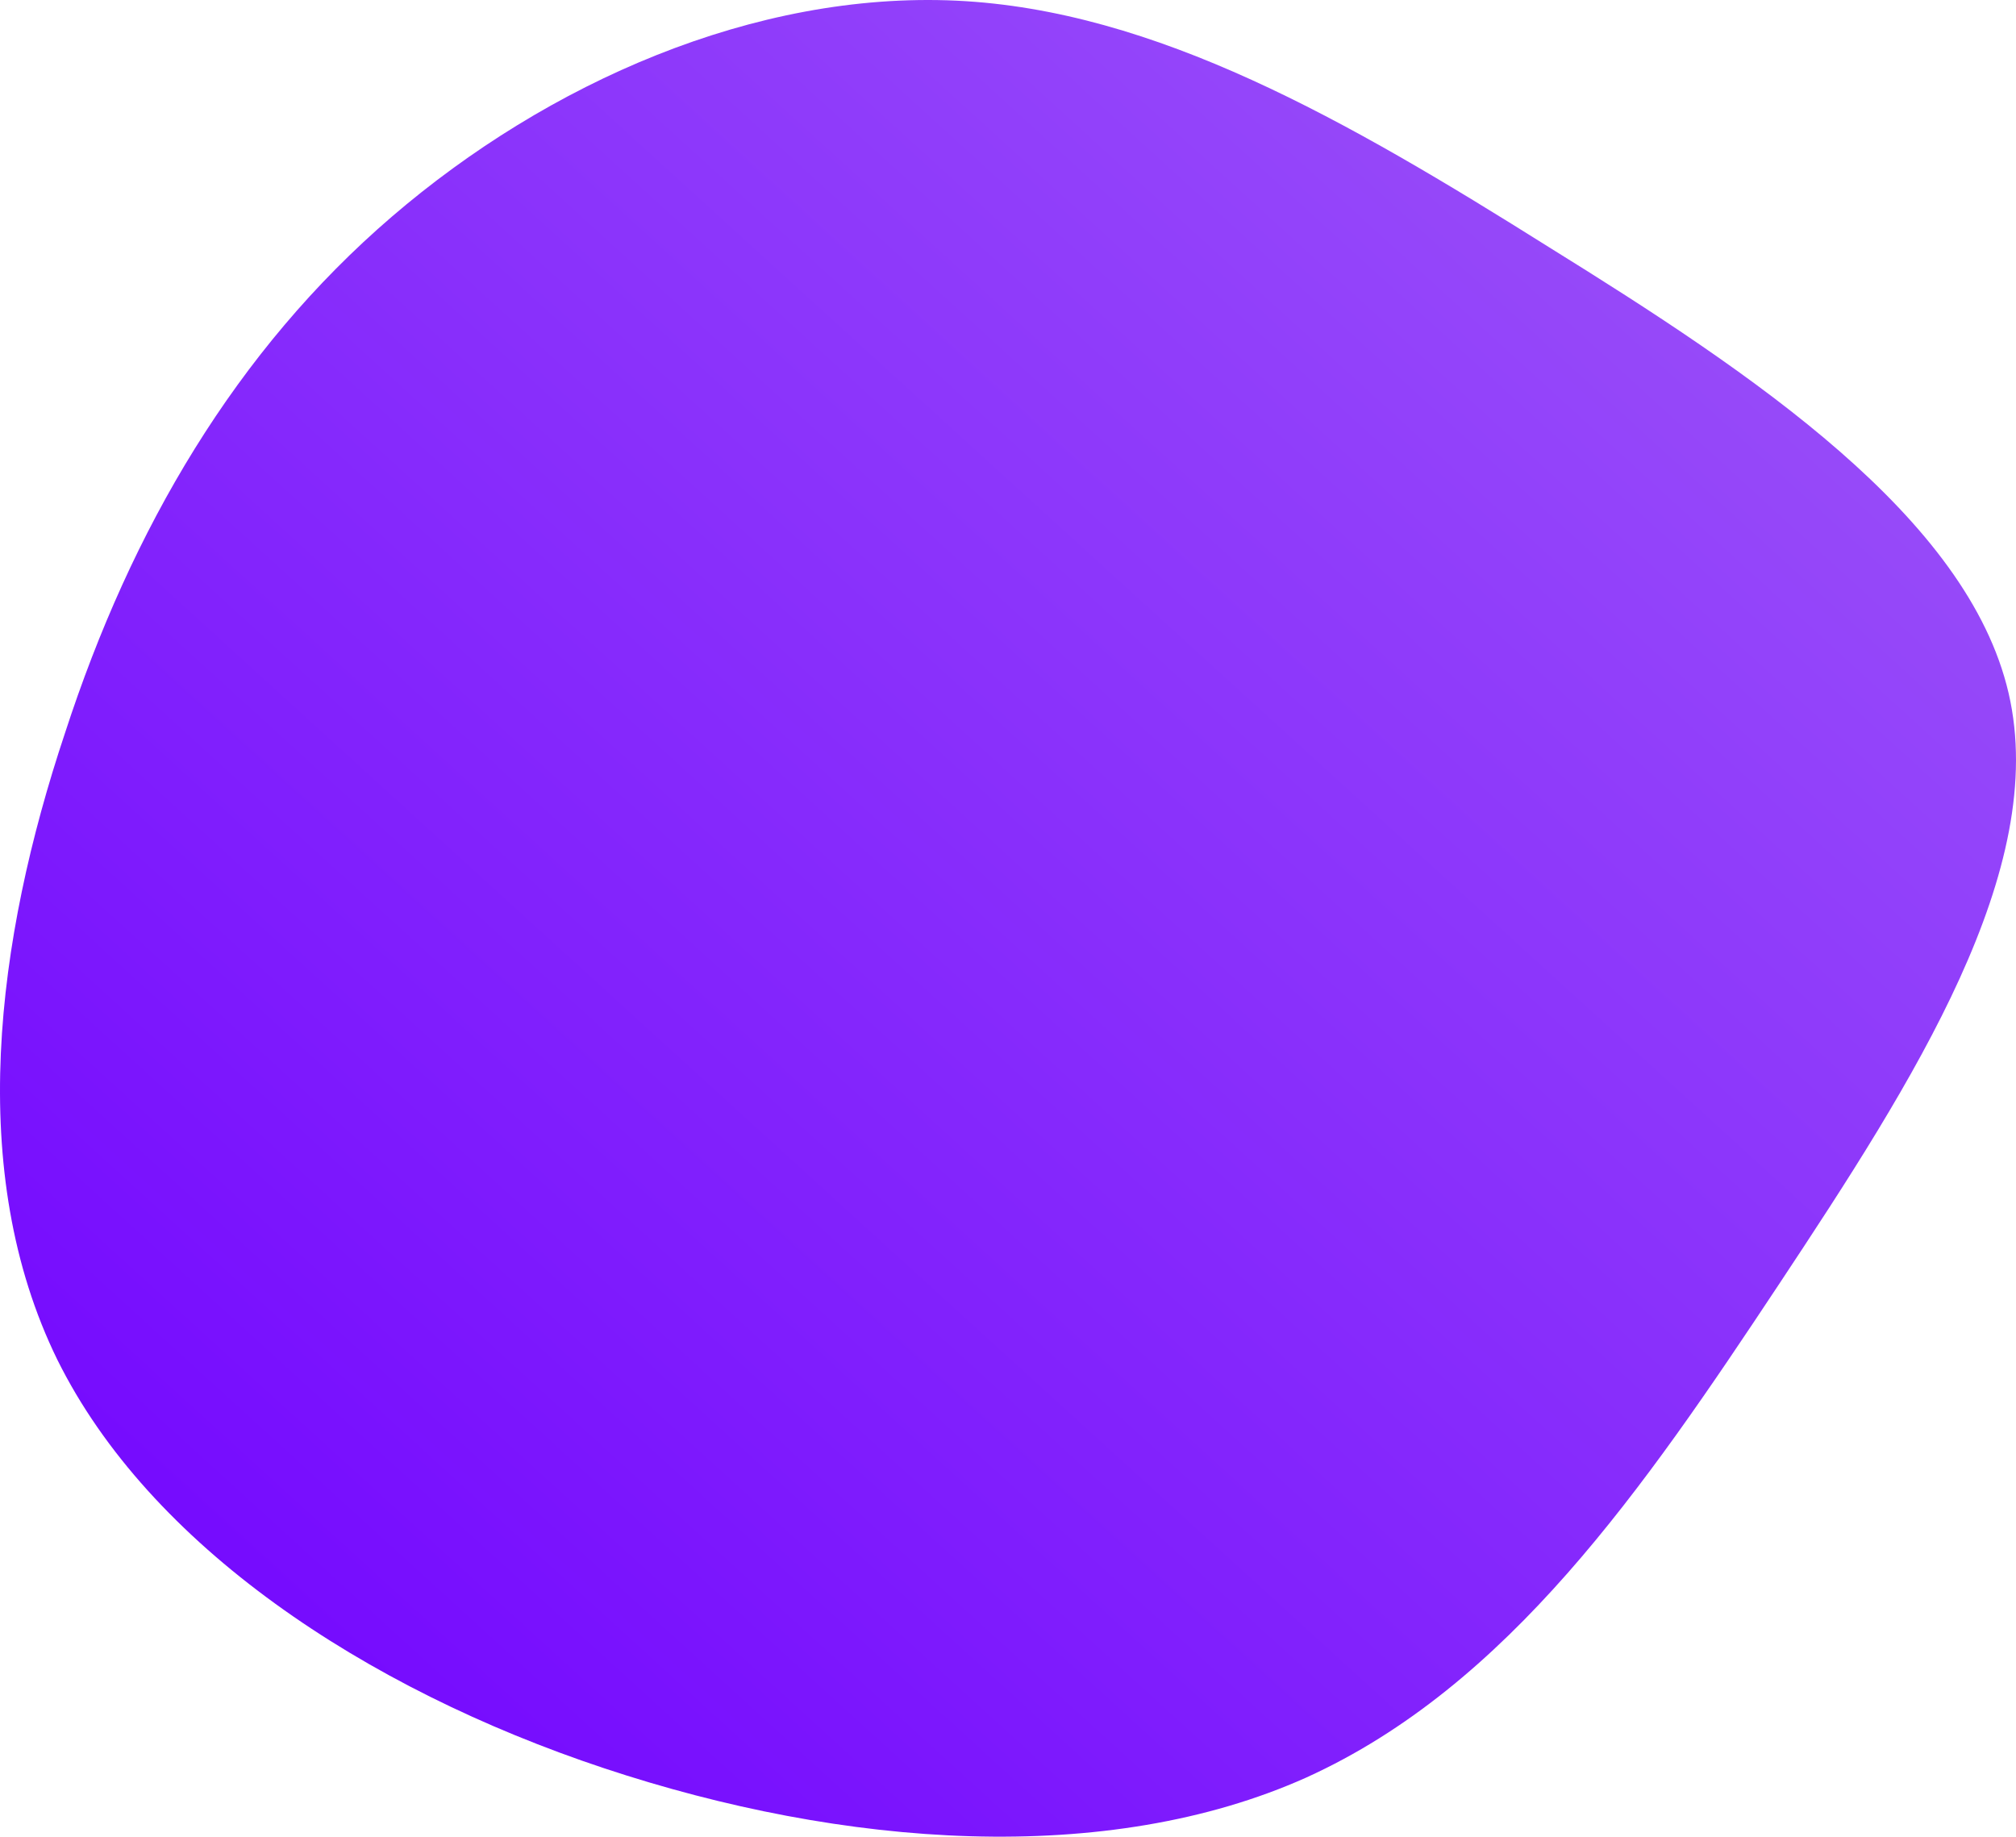
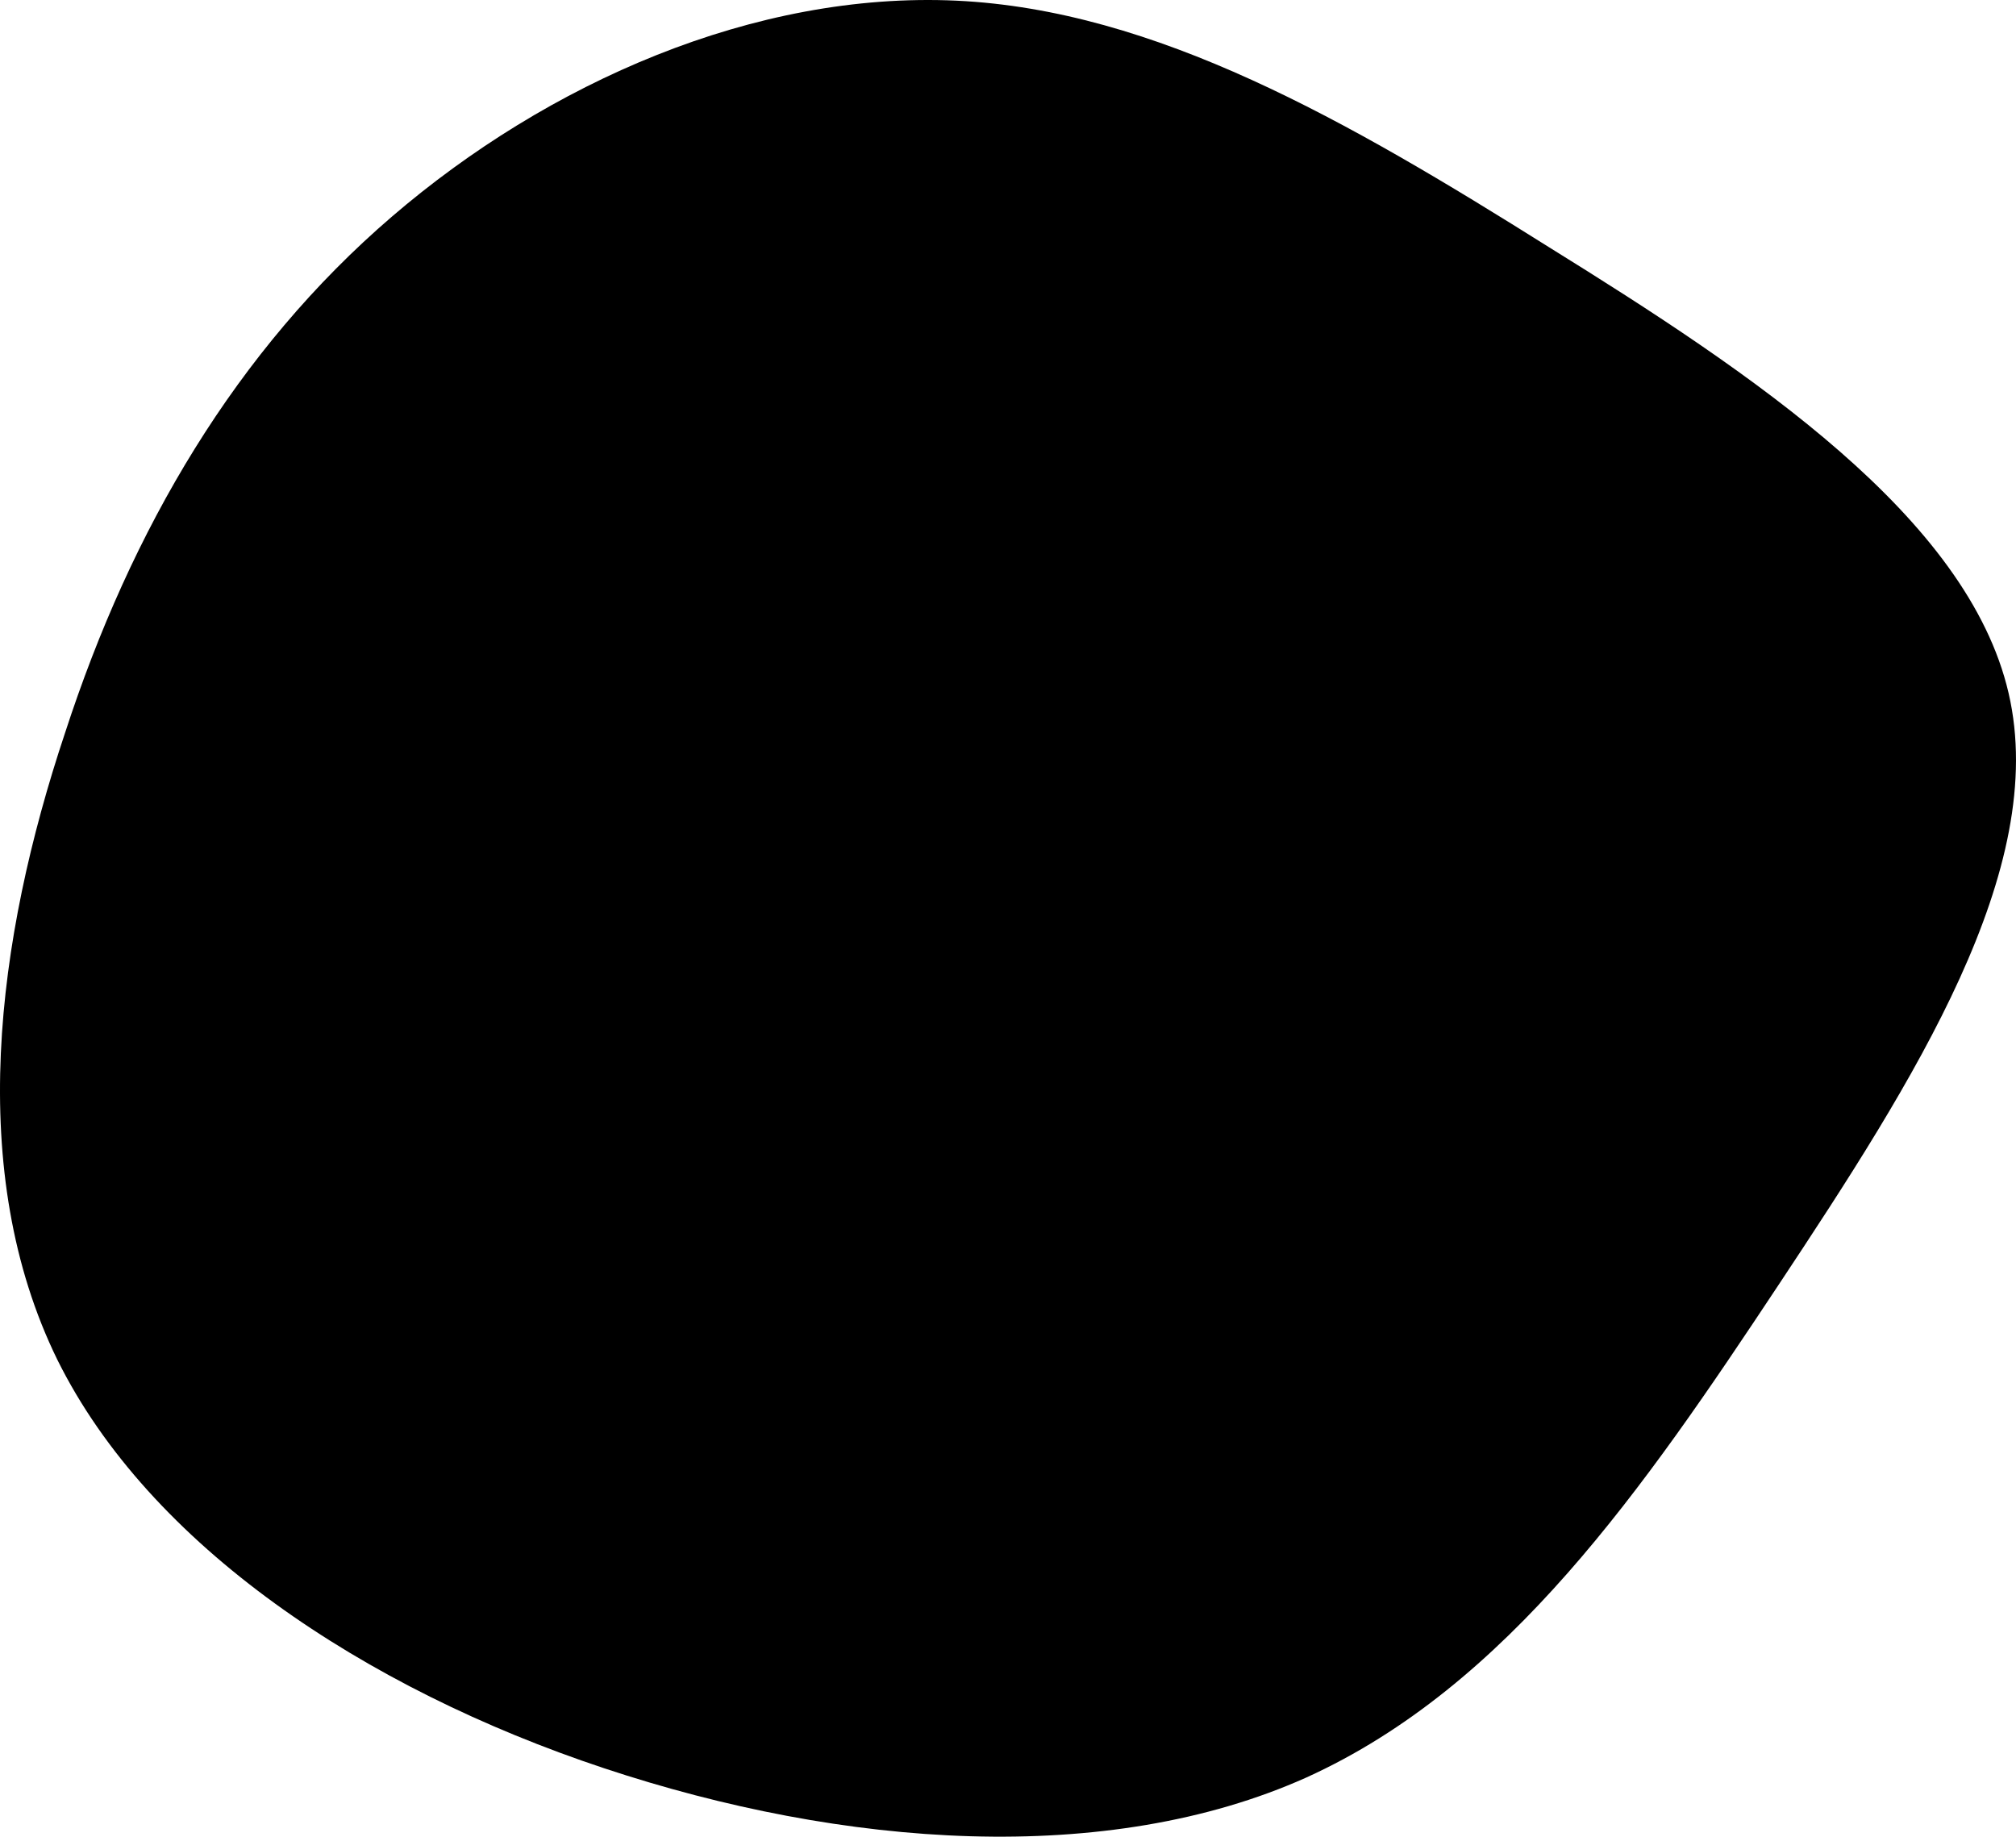
<svg xmlns="http://www.w3.org/2000/svg" width="326" height="297" viewBox="0 0 326 297" fill="none">
  <path d="M250.463 39.962C283.502 60.458 318.194 83.612 324.802 112.08C331.41 140.547 309.521 174.708 287.632 207.731C265.744 240.753 243.855 272.637 211.228 287.44C179.014 301.864 136.476 298.827 97.654 285.922C58.833 273.017 24.141 249.863 9.273 219.877C-5.595 189.512 -0.639 151.934 10.512 118.532C21.25 85.51 38.183 56.663 63.376 35.027C88.568 13.392 122.021 -1.411 154.648 0.107C186.861 1.625 217.836 19.465 250.463 39.962Z" fill="url(#paint0_linear_6_38)" />
  <defs>
    <linearGradient id="paint0_linear_6_38" x1="0" y1="297" x2="295.716" y2="-27.59" gradientUnits="userSpaceOnUse">
-       <stop stop-color="#7000FF" />
-       <stop offset="1" stop-color="#9E58F8" />
+       <stop stopColor="#7000FF" />
+       <stop offset="1" stopColor="#9E58F8" />
    </linearGradient>
  </defs>
</svg>
